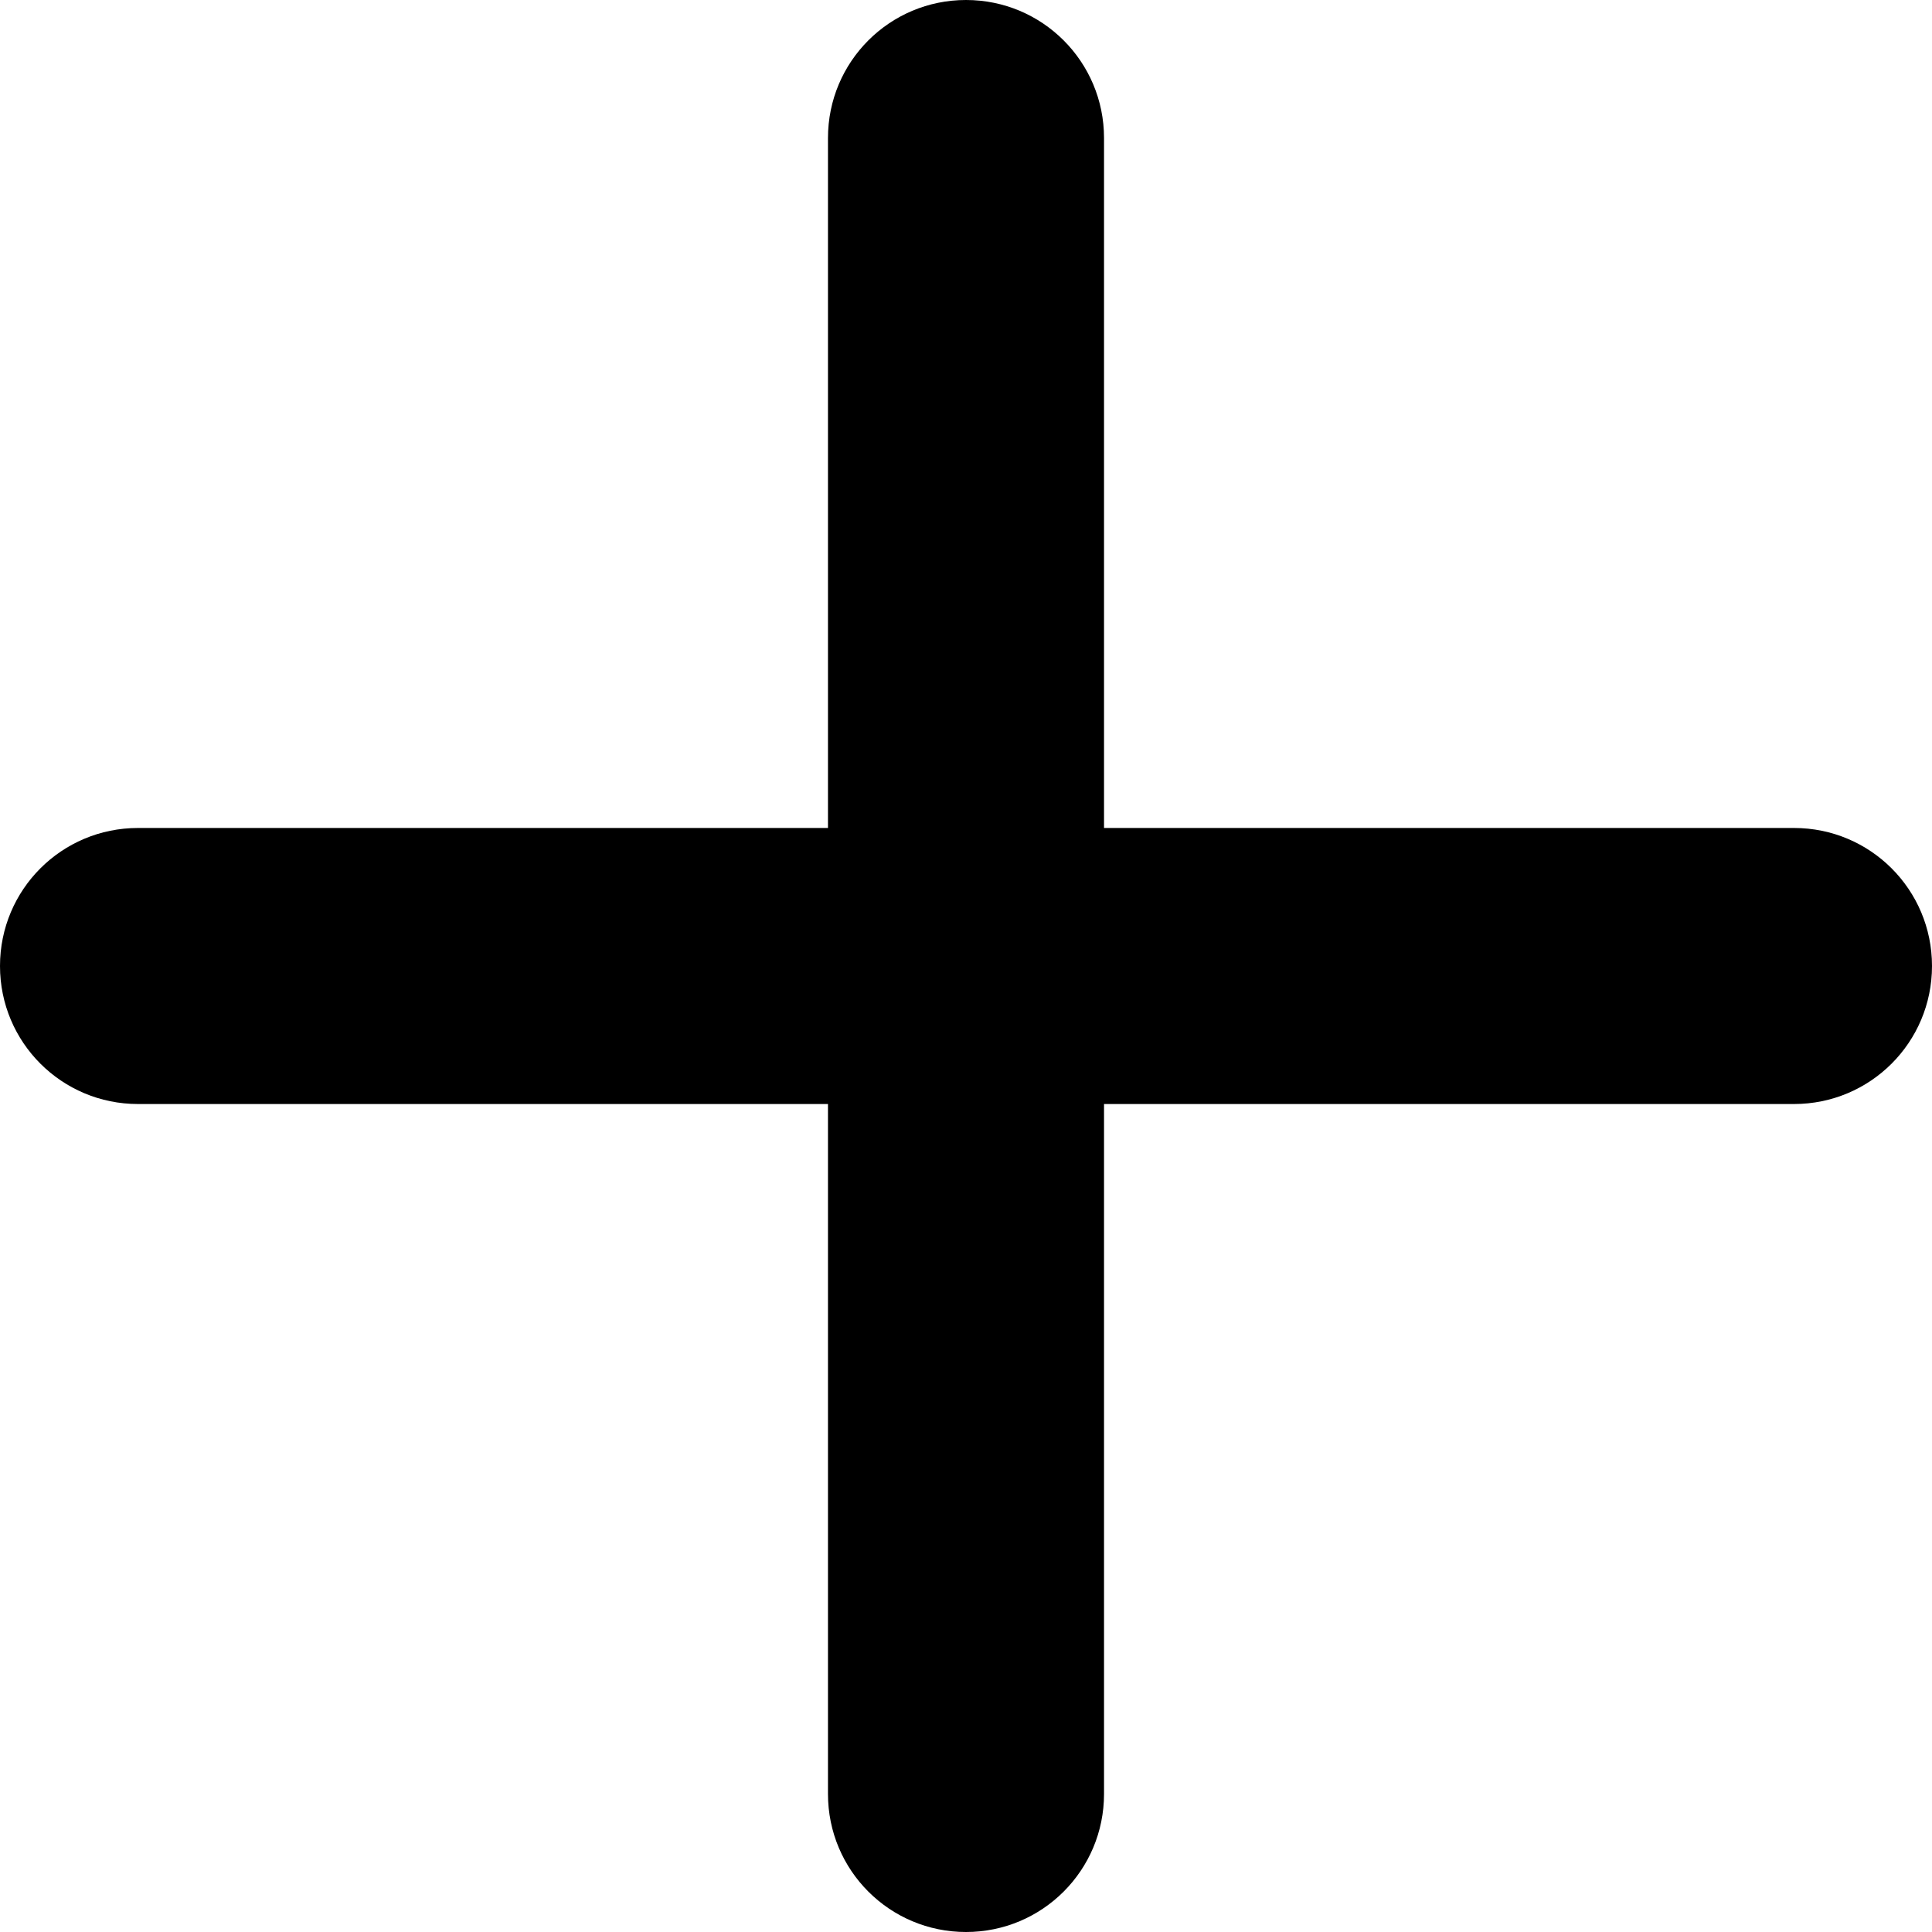
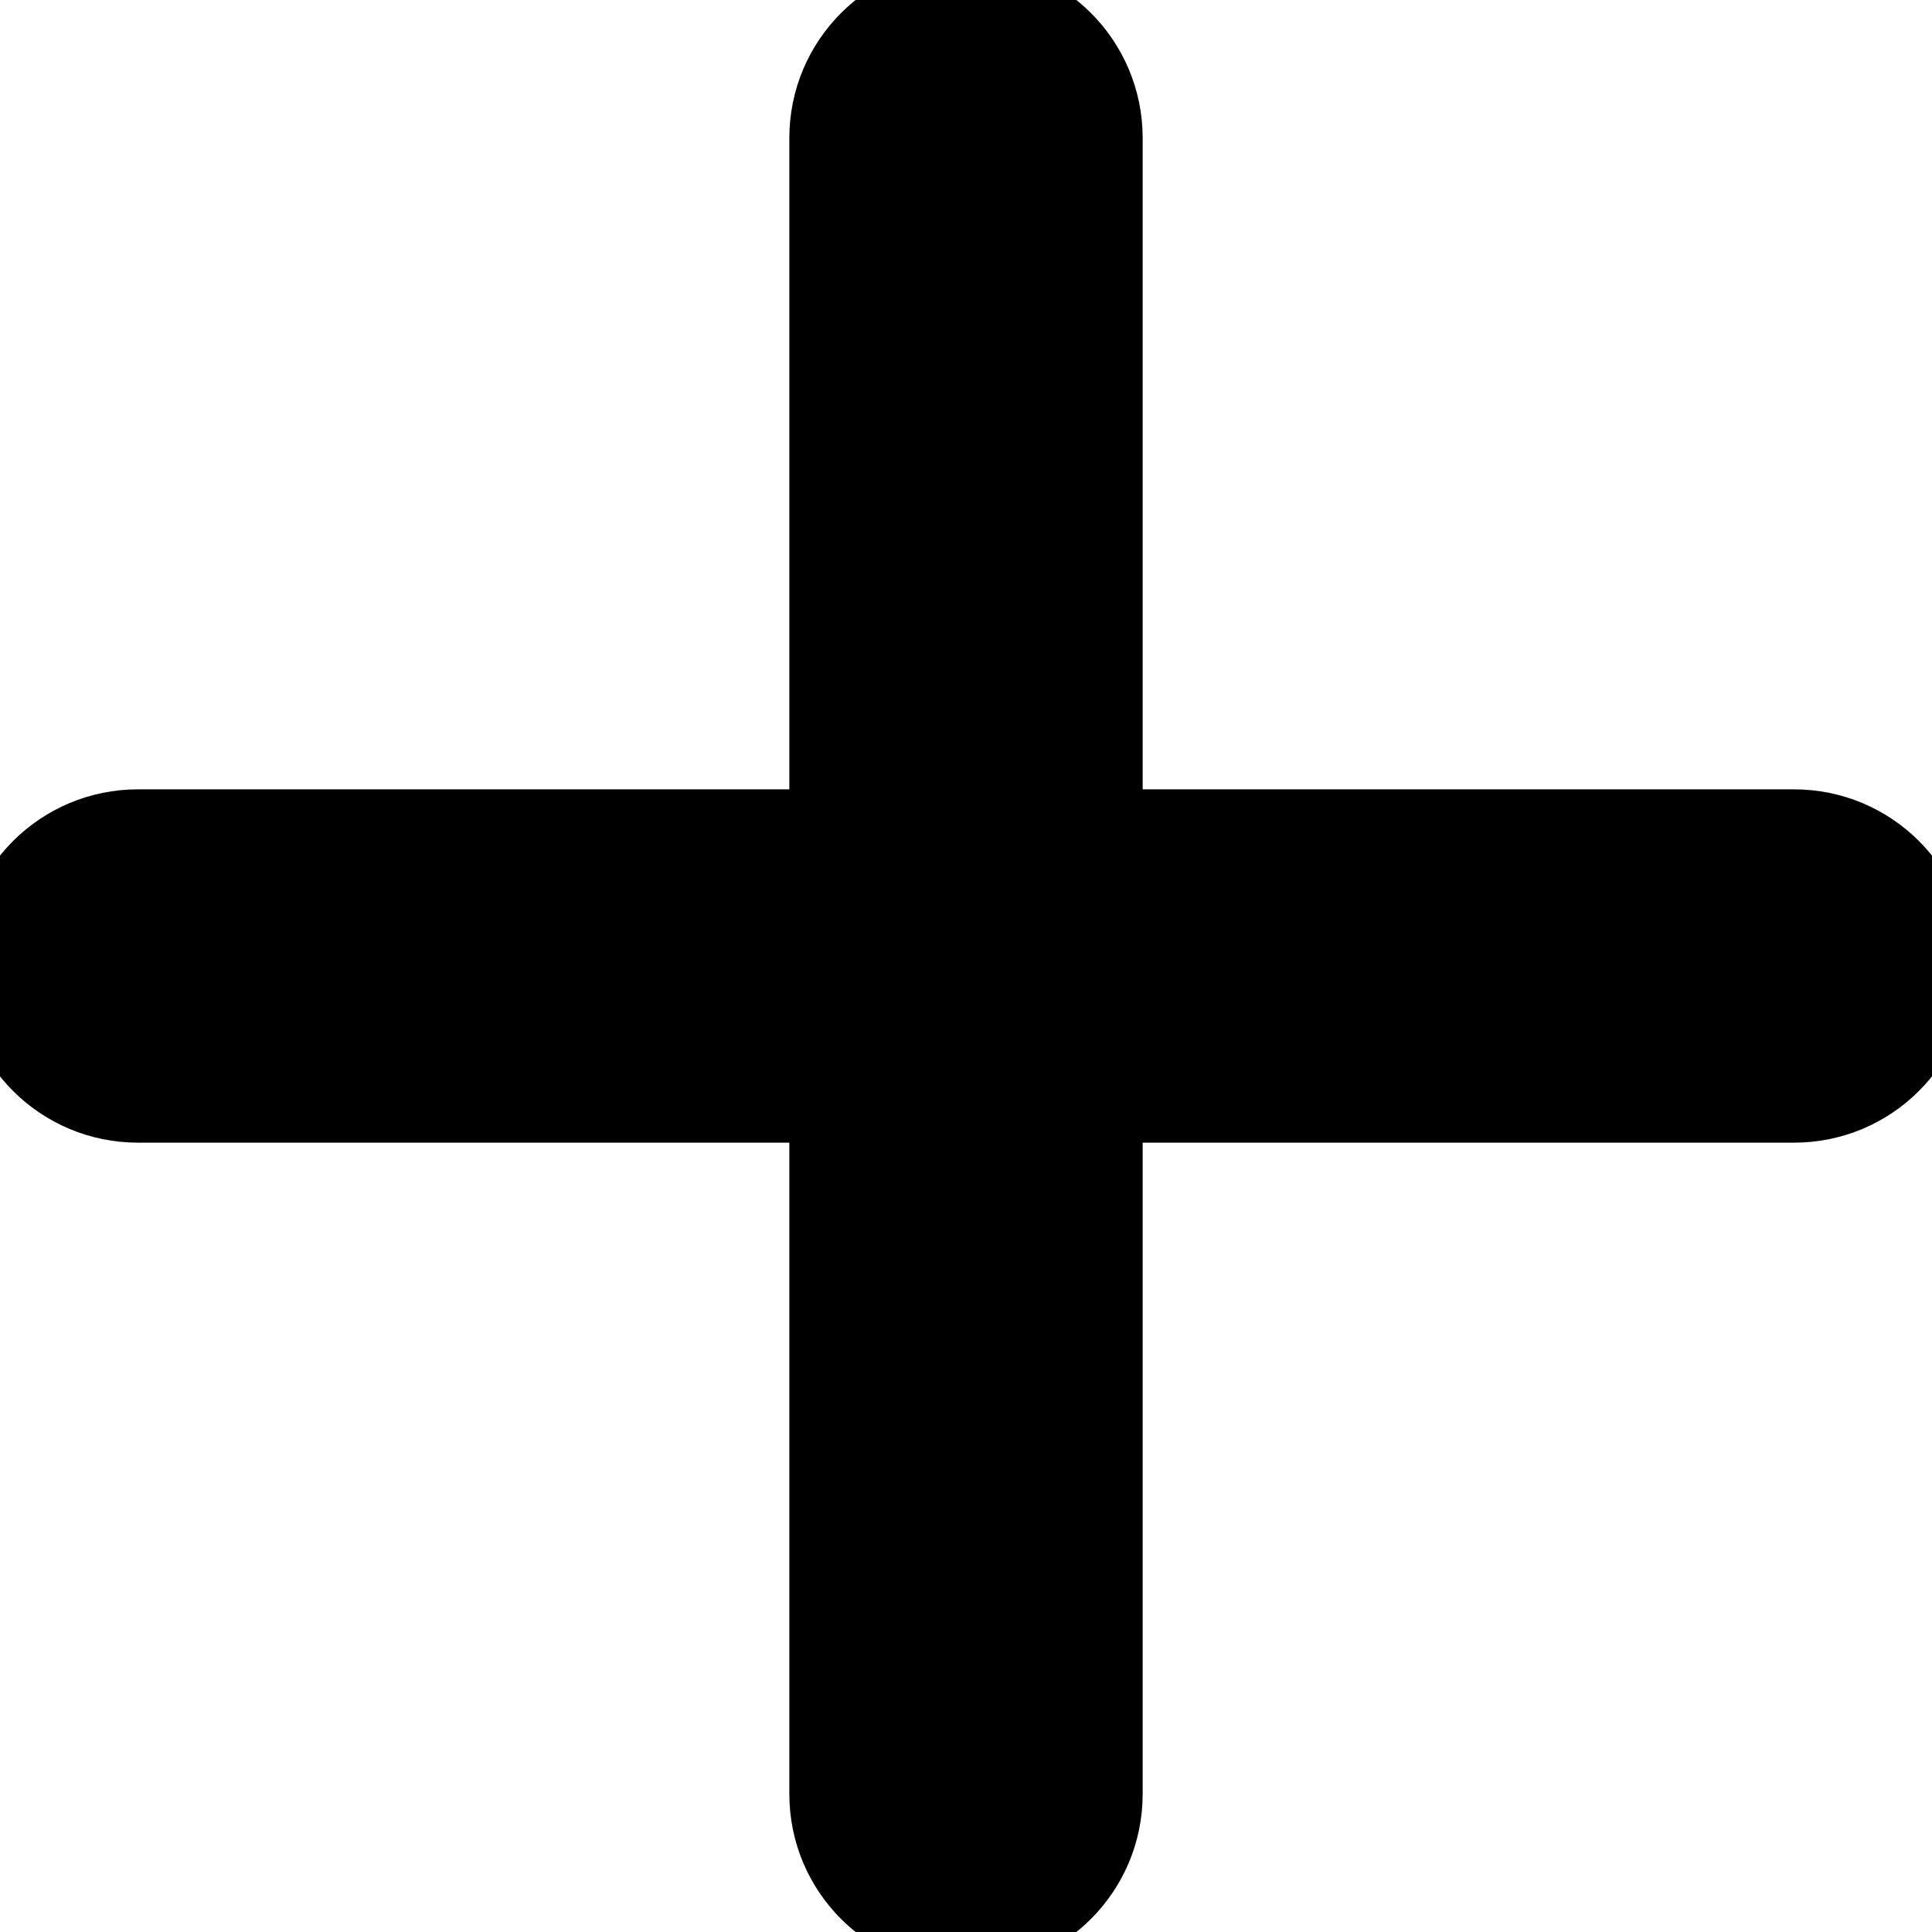
- <svg xmlns="http://www.w3.org/2000/svg" width="25" height="25" fill="none" viewBox="0 0 25 25">
+ <svg xmlns="http://www.w3.org/2000/svg" width="25" height="25" fill="none" stroke="currentColor" viewBox="0 0 25 25">
  <path fill="currentColor" d="M14.286 1.786C14.286.798 13.488 0 12.5 0s-1.786.798-1.786 1.786v8.928H1.786C.798 10.714 0 11.512 0 12.5s.798 1.786 1.786 1.786h8.928v8.928c0 .988.798 1.786 1.786 1.786s1.786-.798 1.786-1.786v-8.928h8.928c.988 0 1.786-.798 1.786-1.786s-.798-1.786-1.786-1.786h-8.928z" />
</svg>
